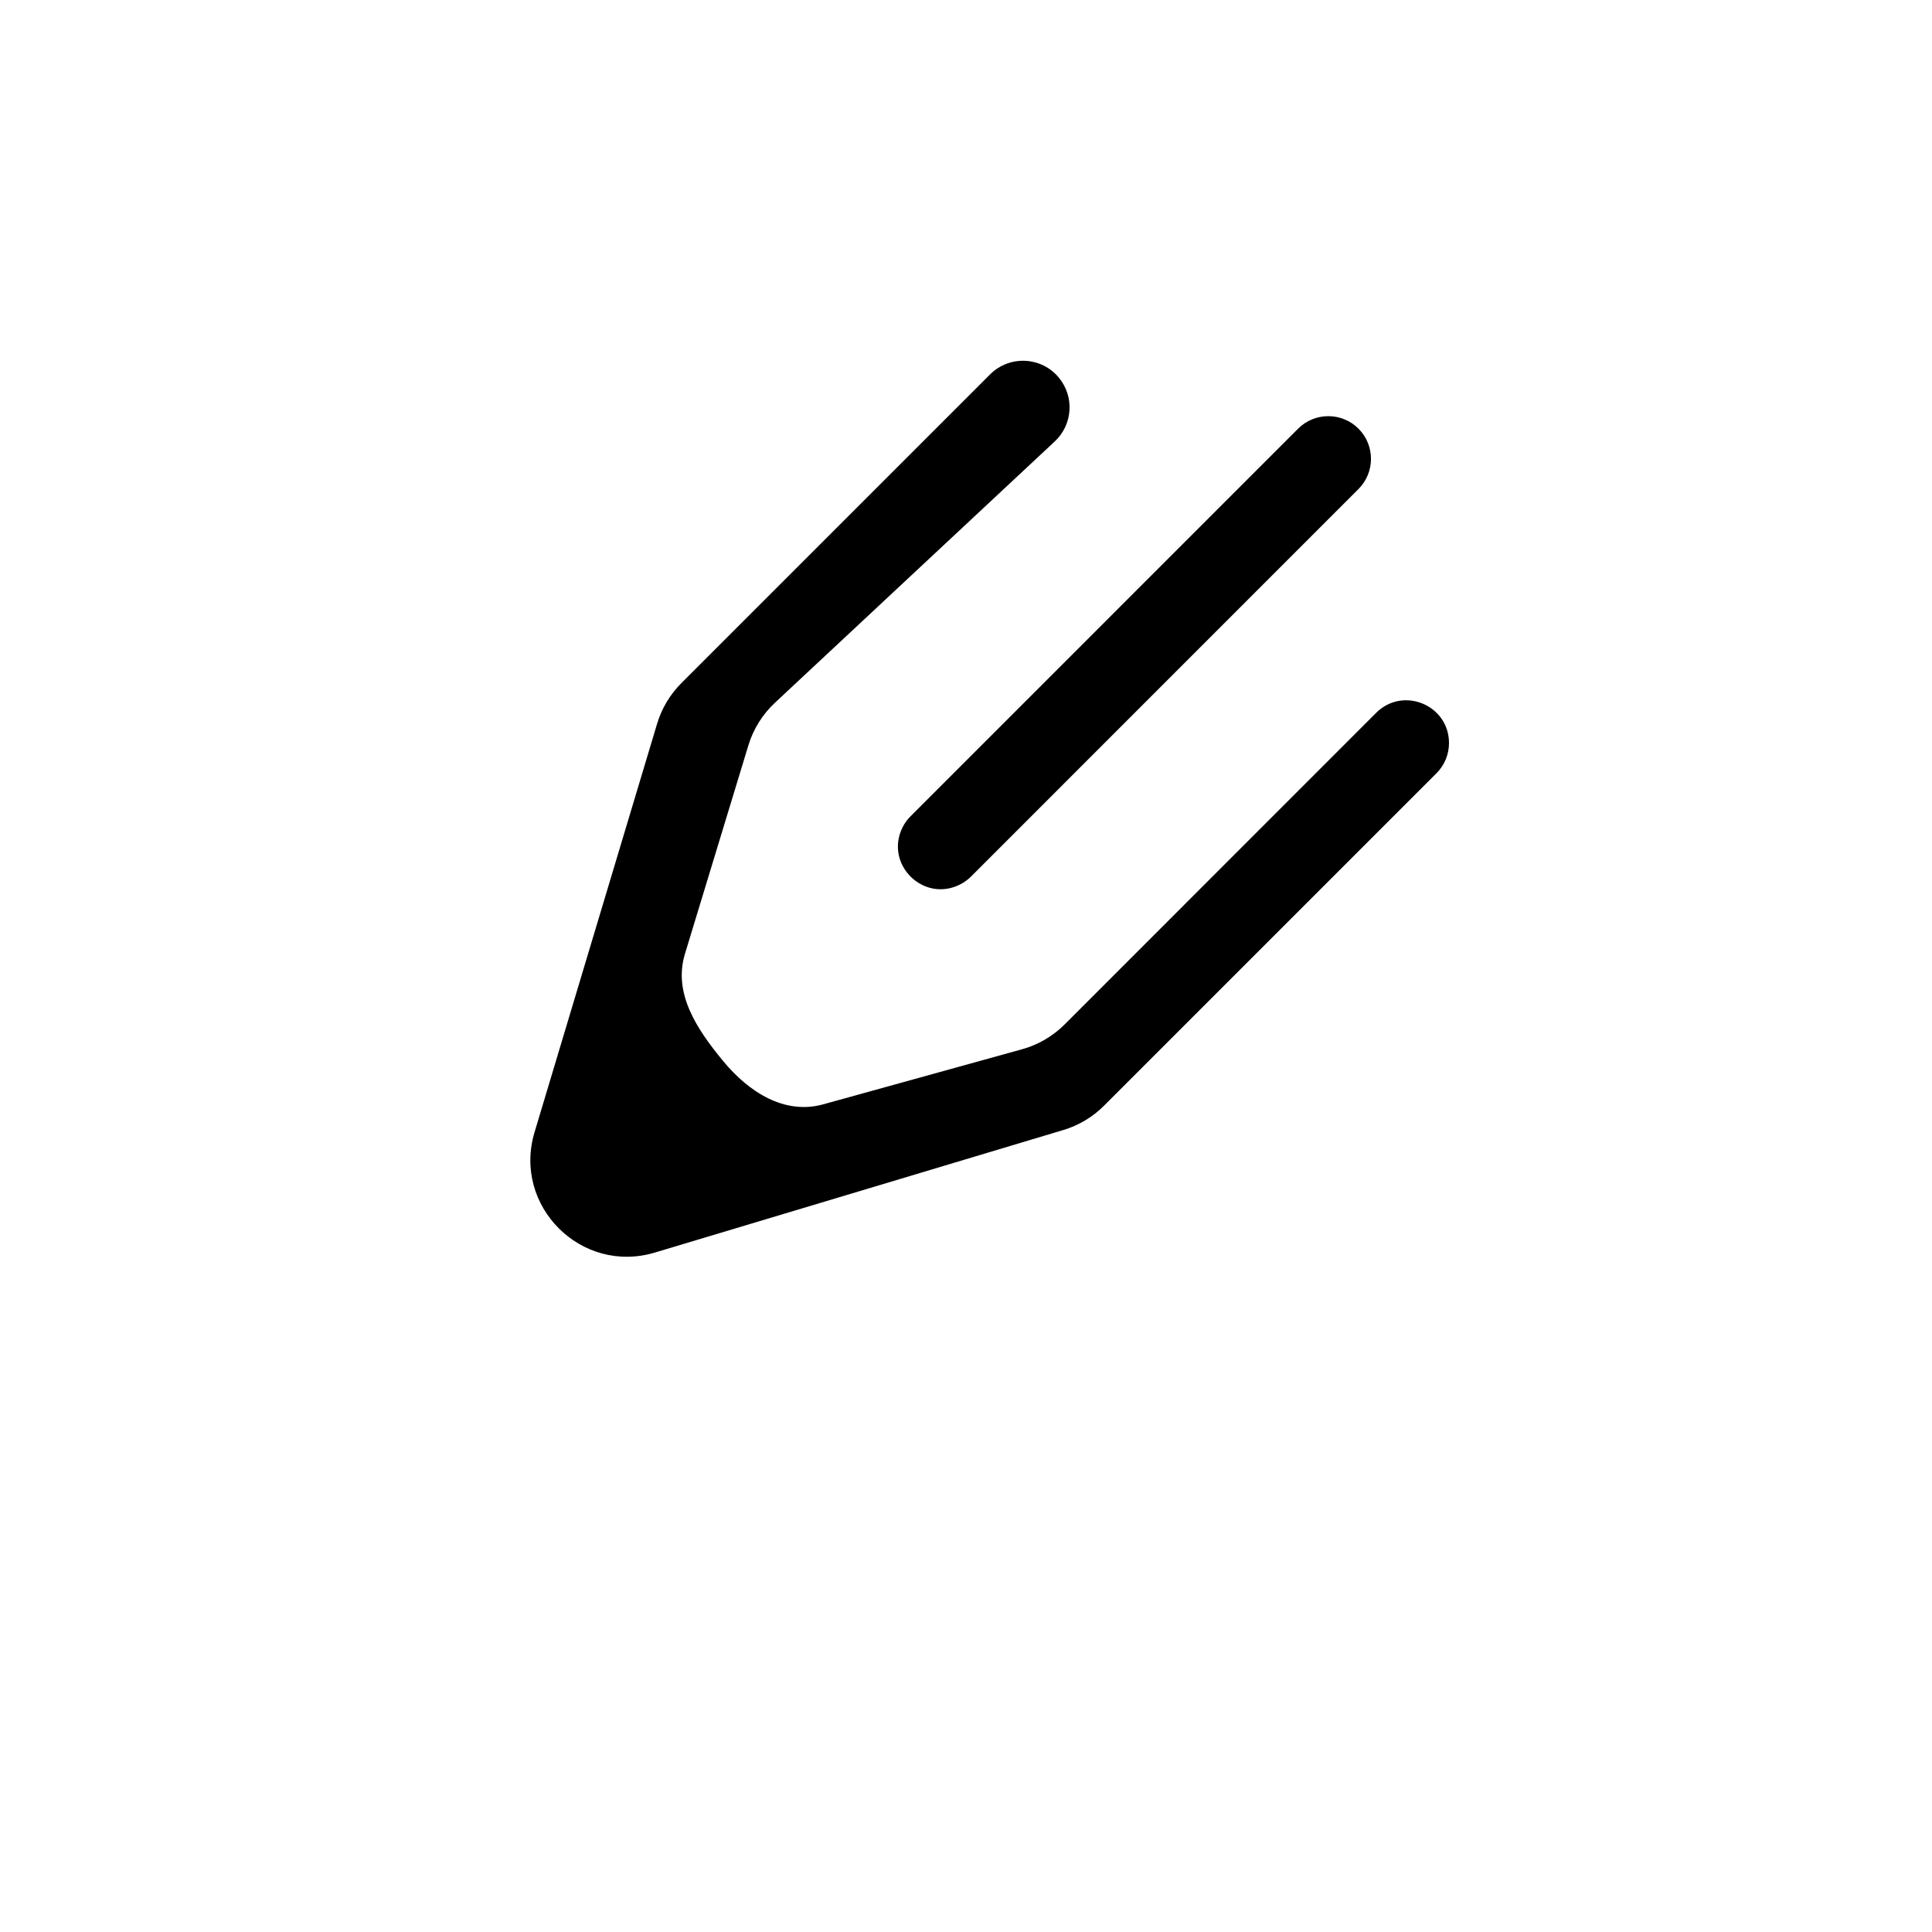
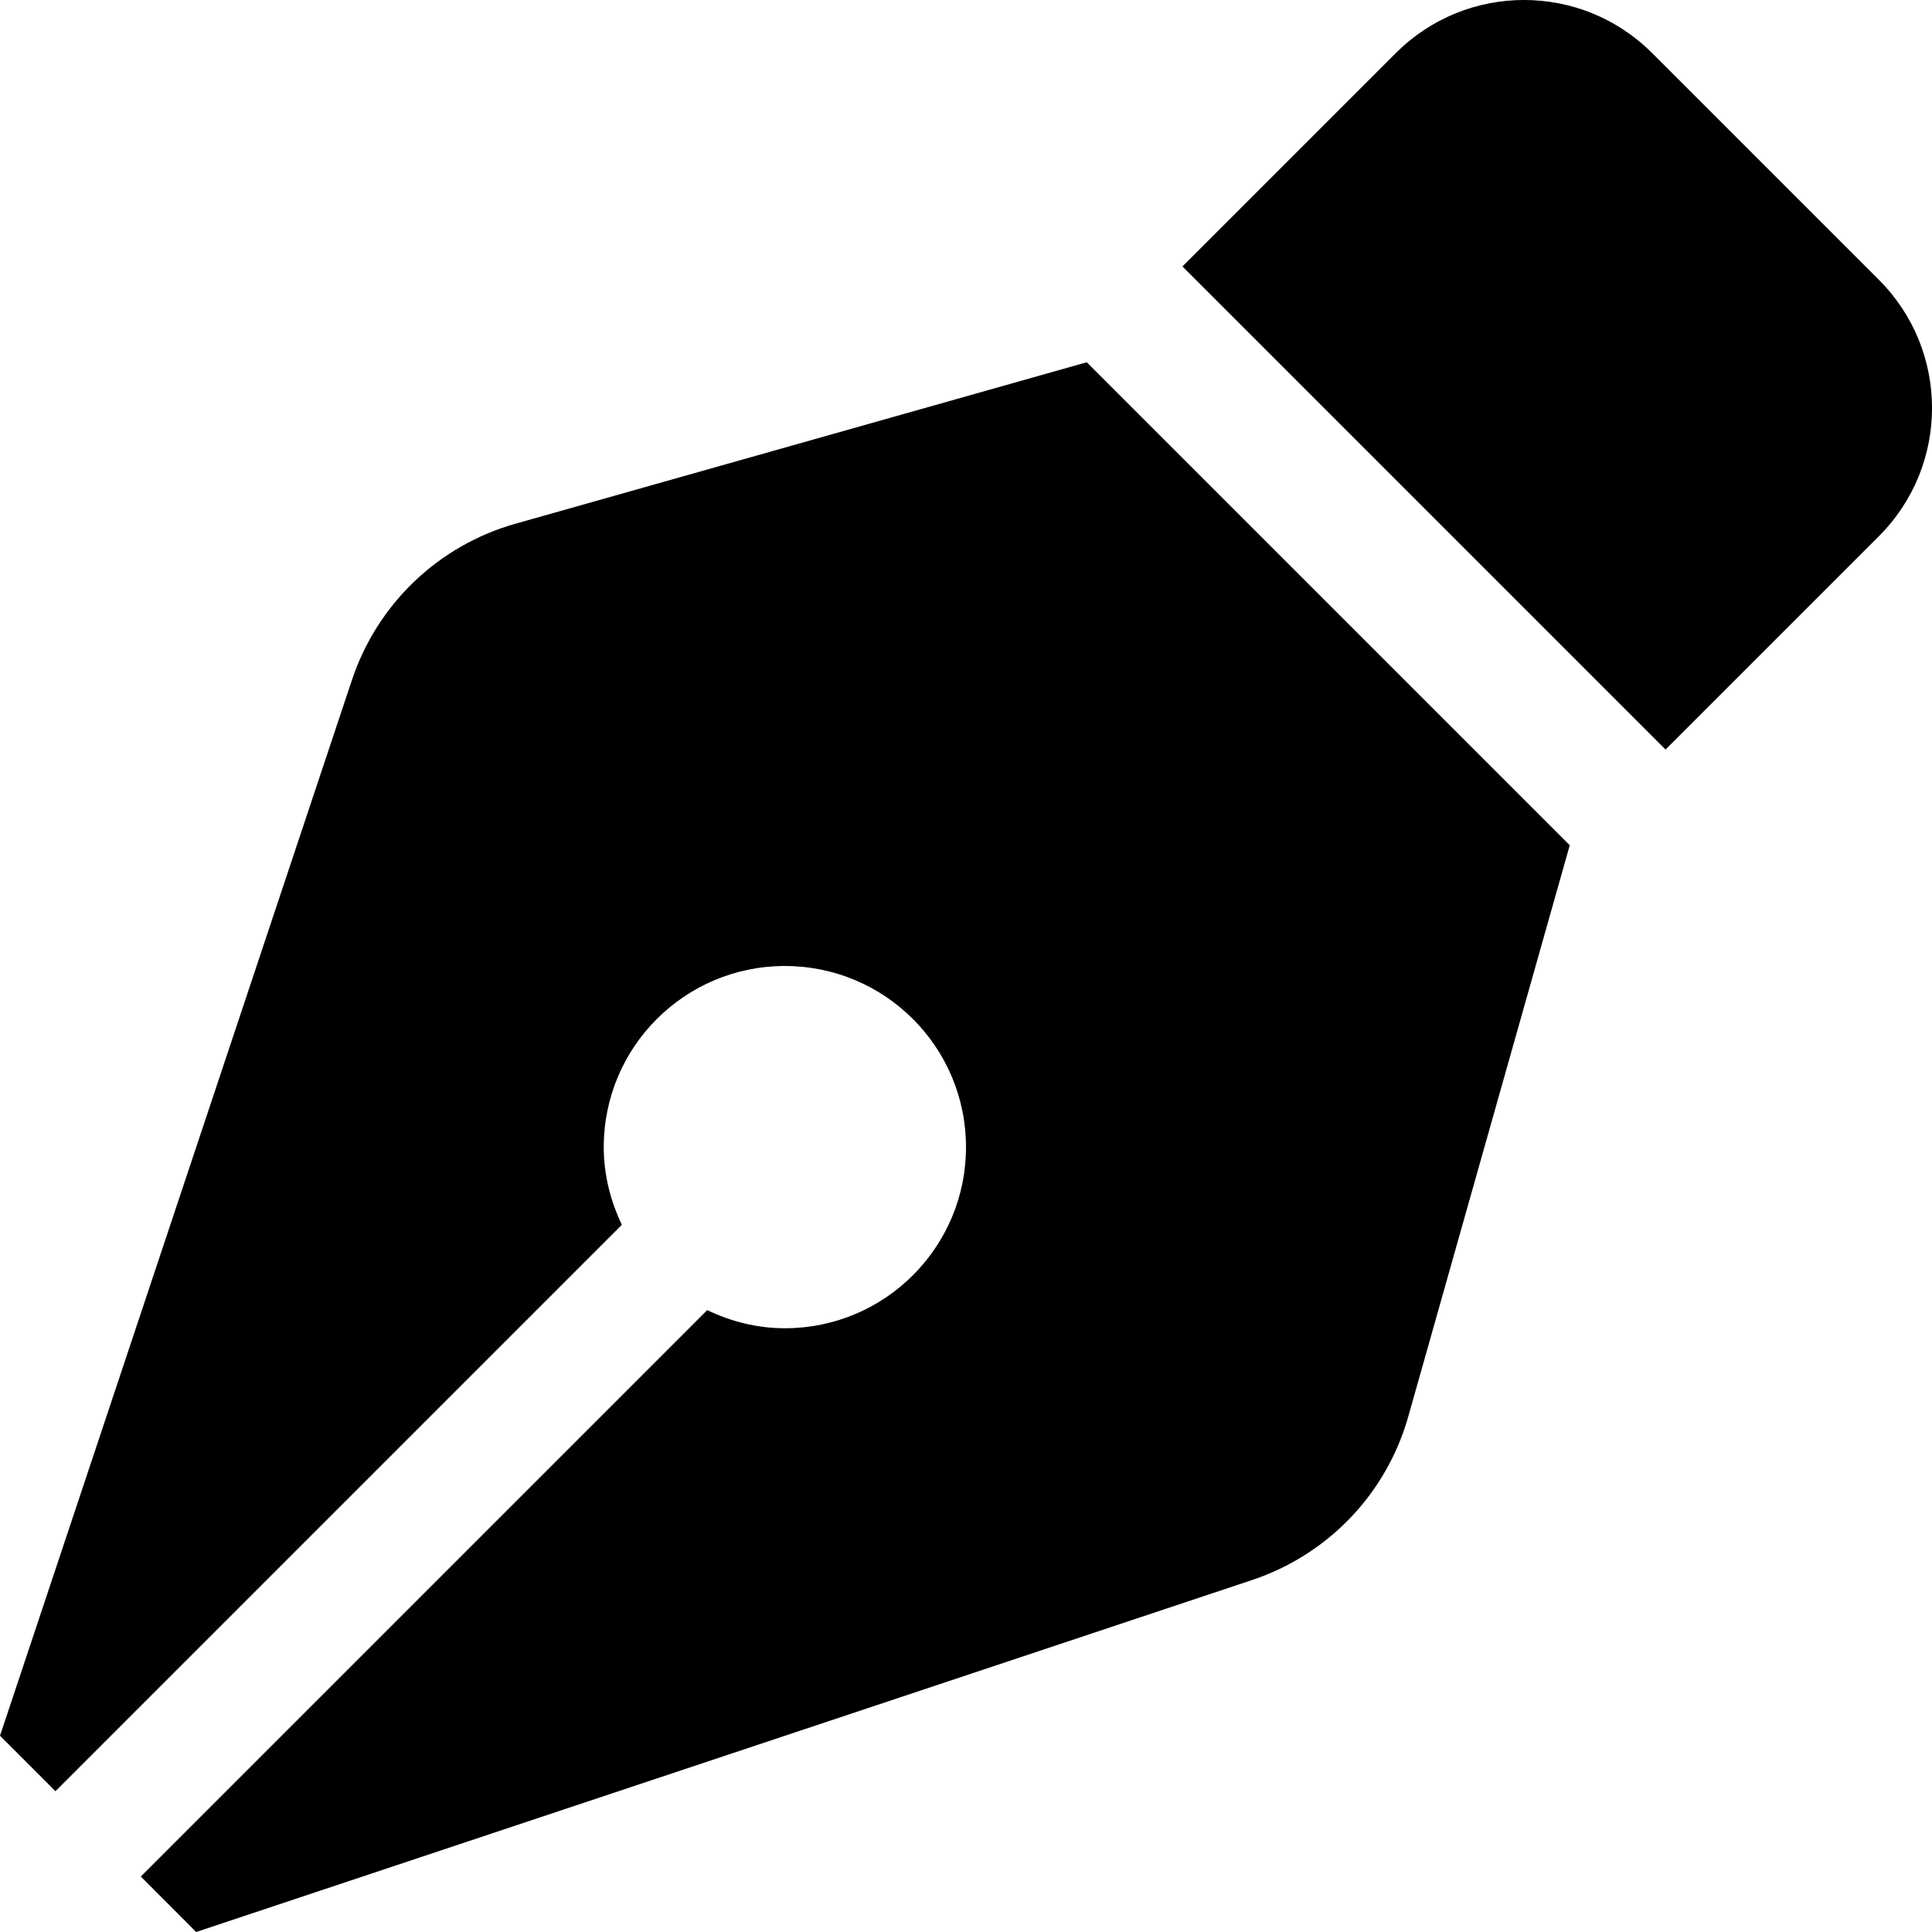
- <svg xmlns="http://www.w3.org/2000/svg" width="40" height="40" viewBox="0 0 40 40">
-   <path d="M18.687 17.128C18.307 17.888 19.113 18.694 19.873 18.314C19.958 18.272 20.035 18.216 20.103 18.149L28.126 10.125C28.471 9.78 28.471 9.22 28.126 8.875C27.781 8.53 27.221 8.53 26.876 8.875L18.853 16.899C18.785 16.966 18.73 17.043 18.687 17.128ZM17.044 22.864C16.239 23.087 15.498 22.607 14.967 21.962C14.425 21.305 13.933 20.564 14.181 19.749L15.495 15.43C15.597 15.094 15.787 14.79 16.044 14.55L21.838 9.139C22.21 8.792 22.248 8.215 21.925 7.822C21.564 7.381 20.901 7.349 20.498 7.752L14.107 14.143C13.873 14.377 13.7 14.666 13.605 14.983L11.067 23.442C10.61 24.968 12.032 26.39 13.558 25.933L22.017 23.395C22.334 23.3 22.622 23.128 22.857 22.893L29.741 16.009C29.907 15.843 30 15.618 30 15.384C30 14.597 29.048 14.202 28.491 14.759L22.041 21.211C21.796 21.455 21.493 21.632 21.16 21.724L17.044 22.864Z" fill="currentColor" />
+ <svg xmlns="http://www.w3.org/2000/svg" width="24" height="24" viewBox="0 0 24 24">
+   <path d="M6.403 6.506C5.932 6.639 5.501 6.885 5.147 7.223C4.794 7.561 4.528 7.98 4.373 8.444L0 21.562L0.689 22.251L7.725 15.215C7.585 14.921 7.5 14.597 7.5 14.25C7.5 13.007 8.507 12 9.75 12C10.993 12 12 13.007 12 14.25C12 15.493 10.993 16.5 9.75 16.5C9.403 16.5 9.079 16.415 8.785 16.275L1.749 23.311L2.437 24L15.556 19.627C16.02 19.472 16.439 19.206 16.777 18.853C17.115 18.499 17.361 18.068 17.494 17.597L19.5 10.5L13.5 4.5L6.403 6.506ZM23.341 3.477L20.523 0.659C19.644 -0.22 18.219 -0.22 17.34 0.659L14.689 3.31L20.69 9.311L23.341 6.66C24.22 5.781 24.22 4.356 23.341 3.477Z" fill="currentColor" />
</svg>
